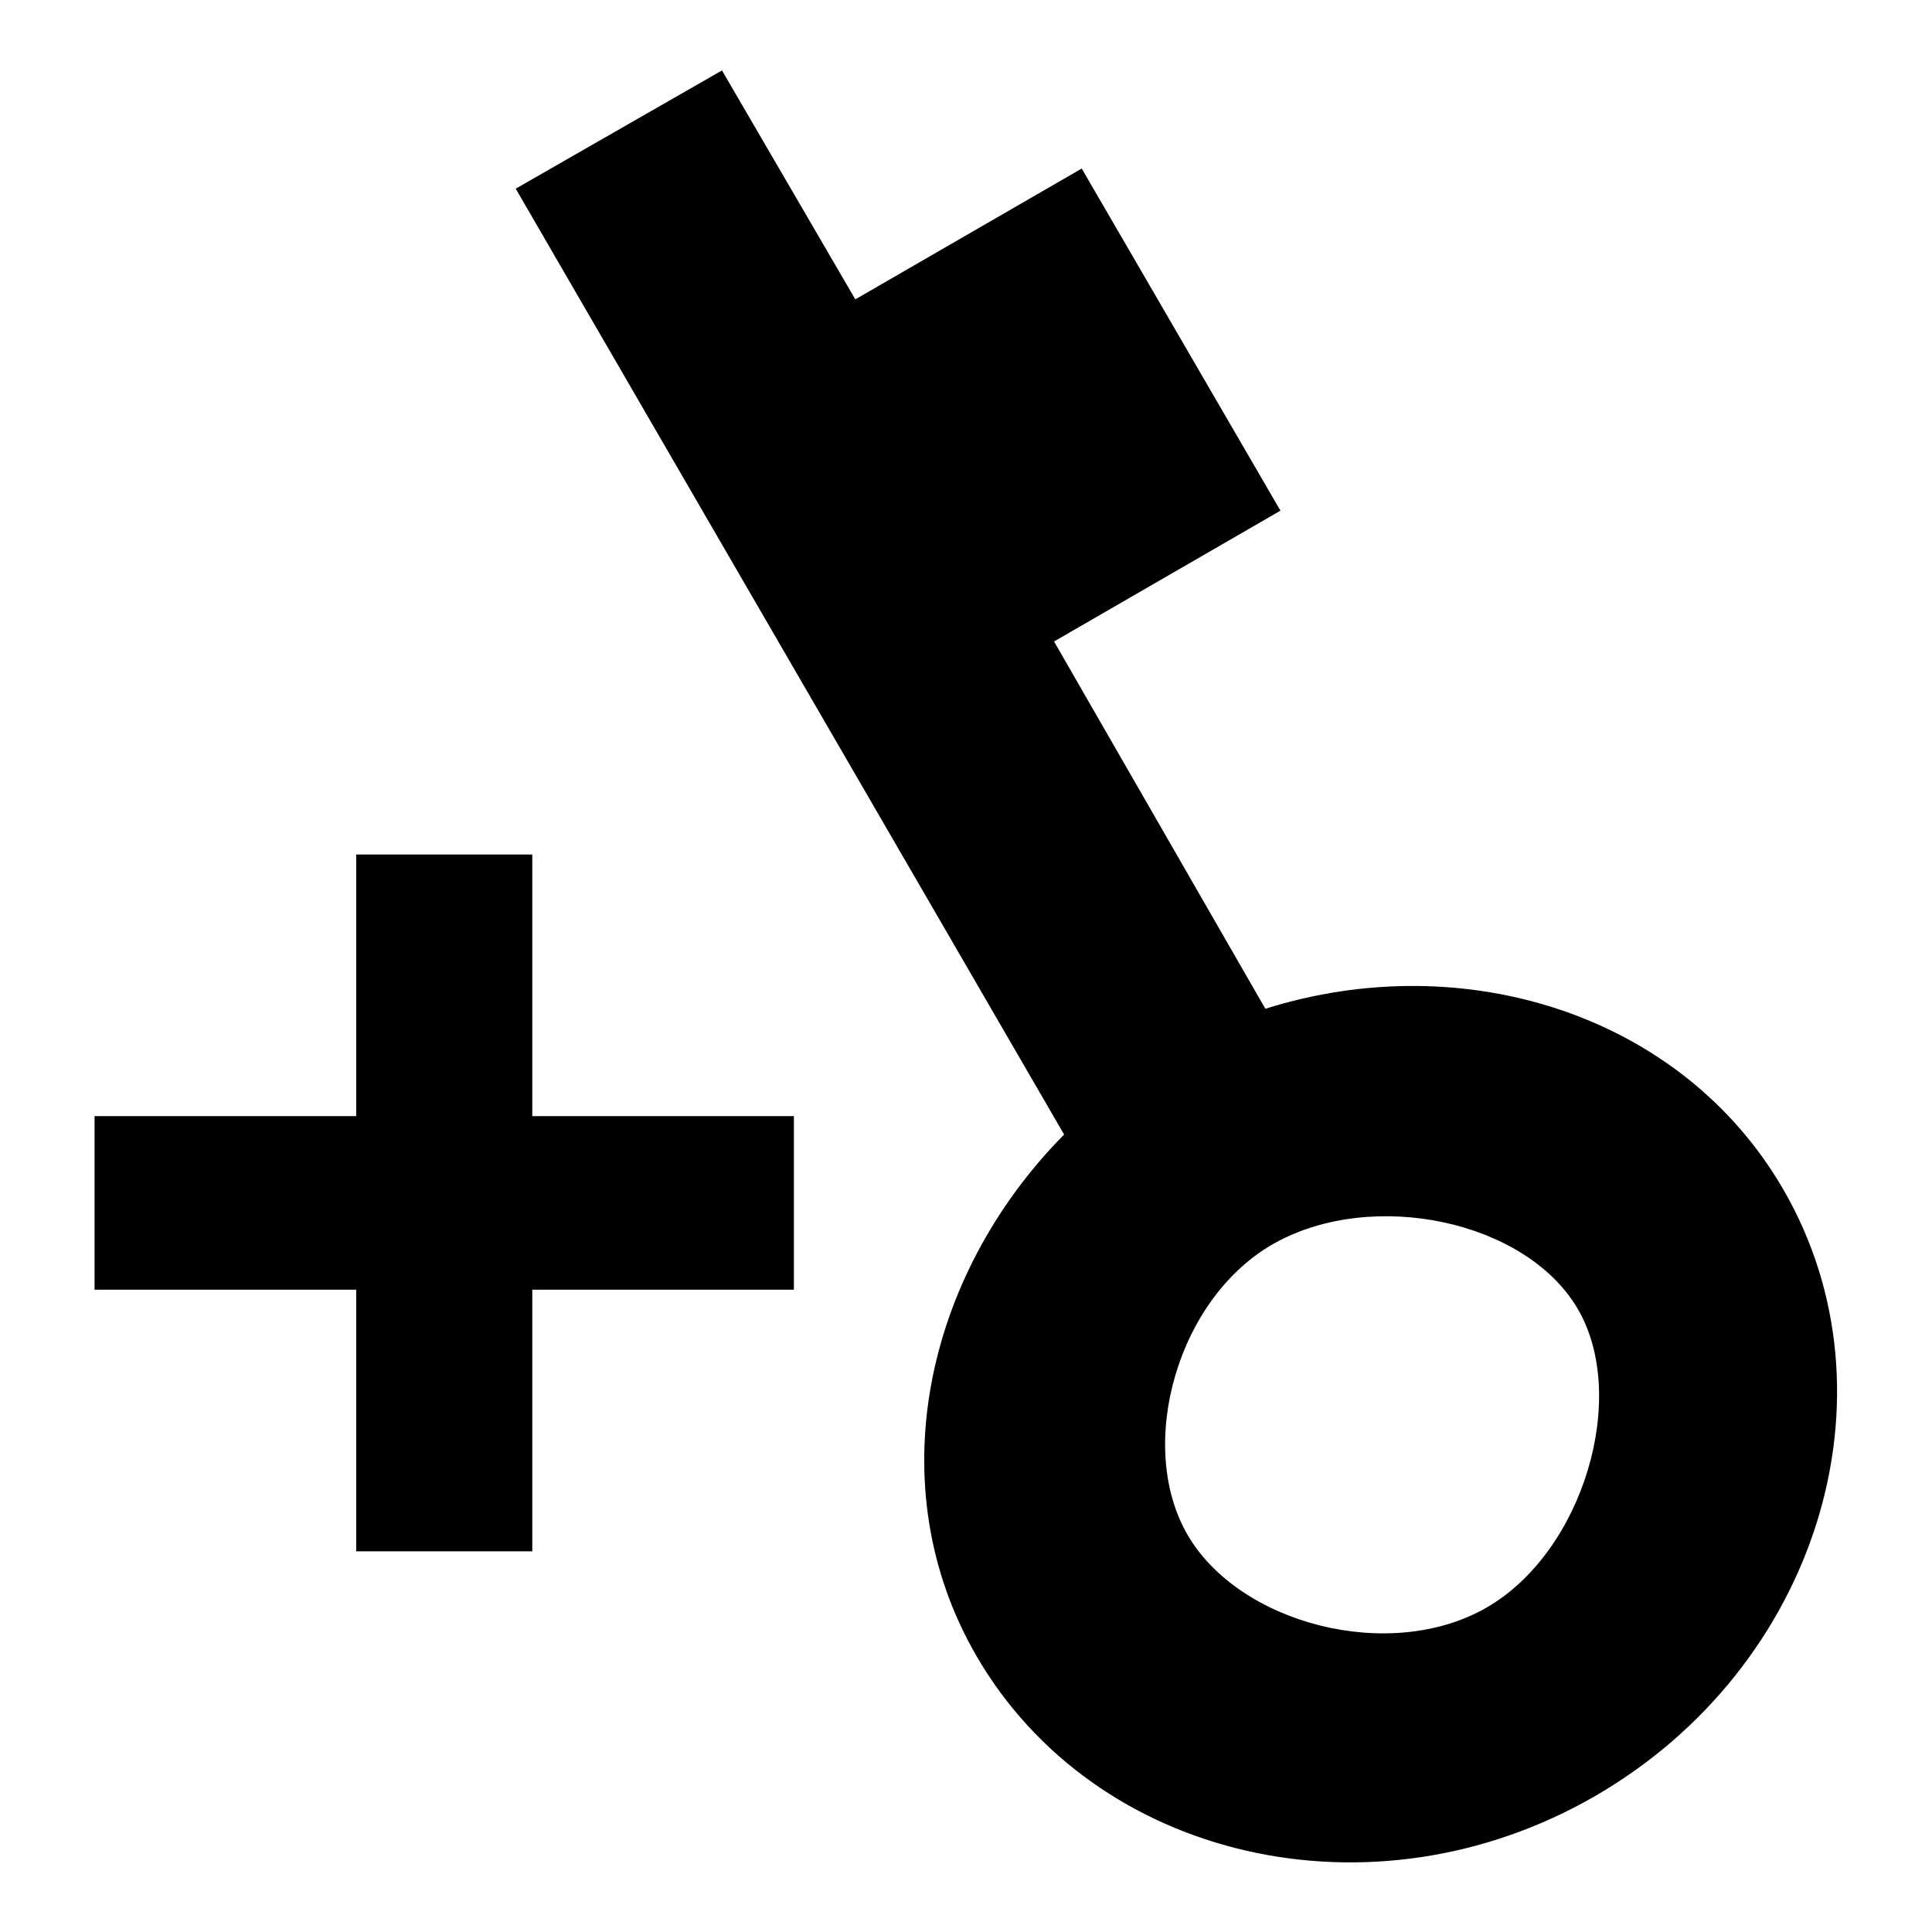
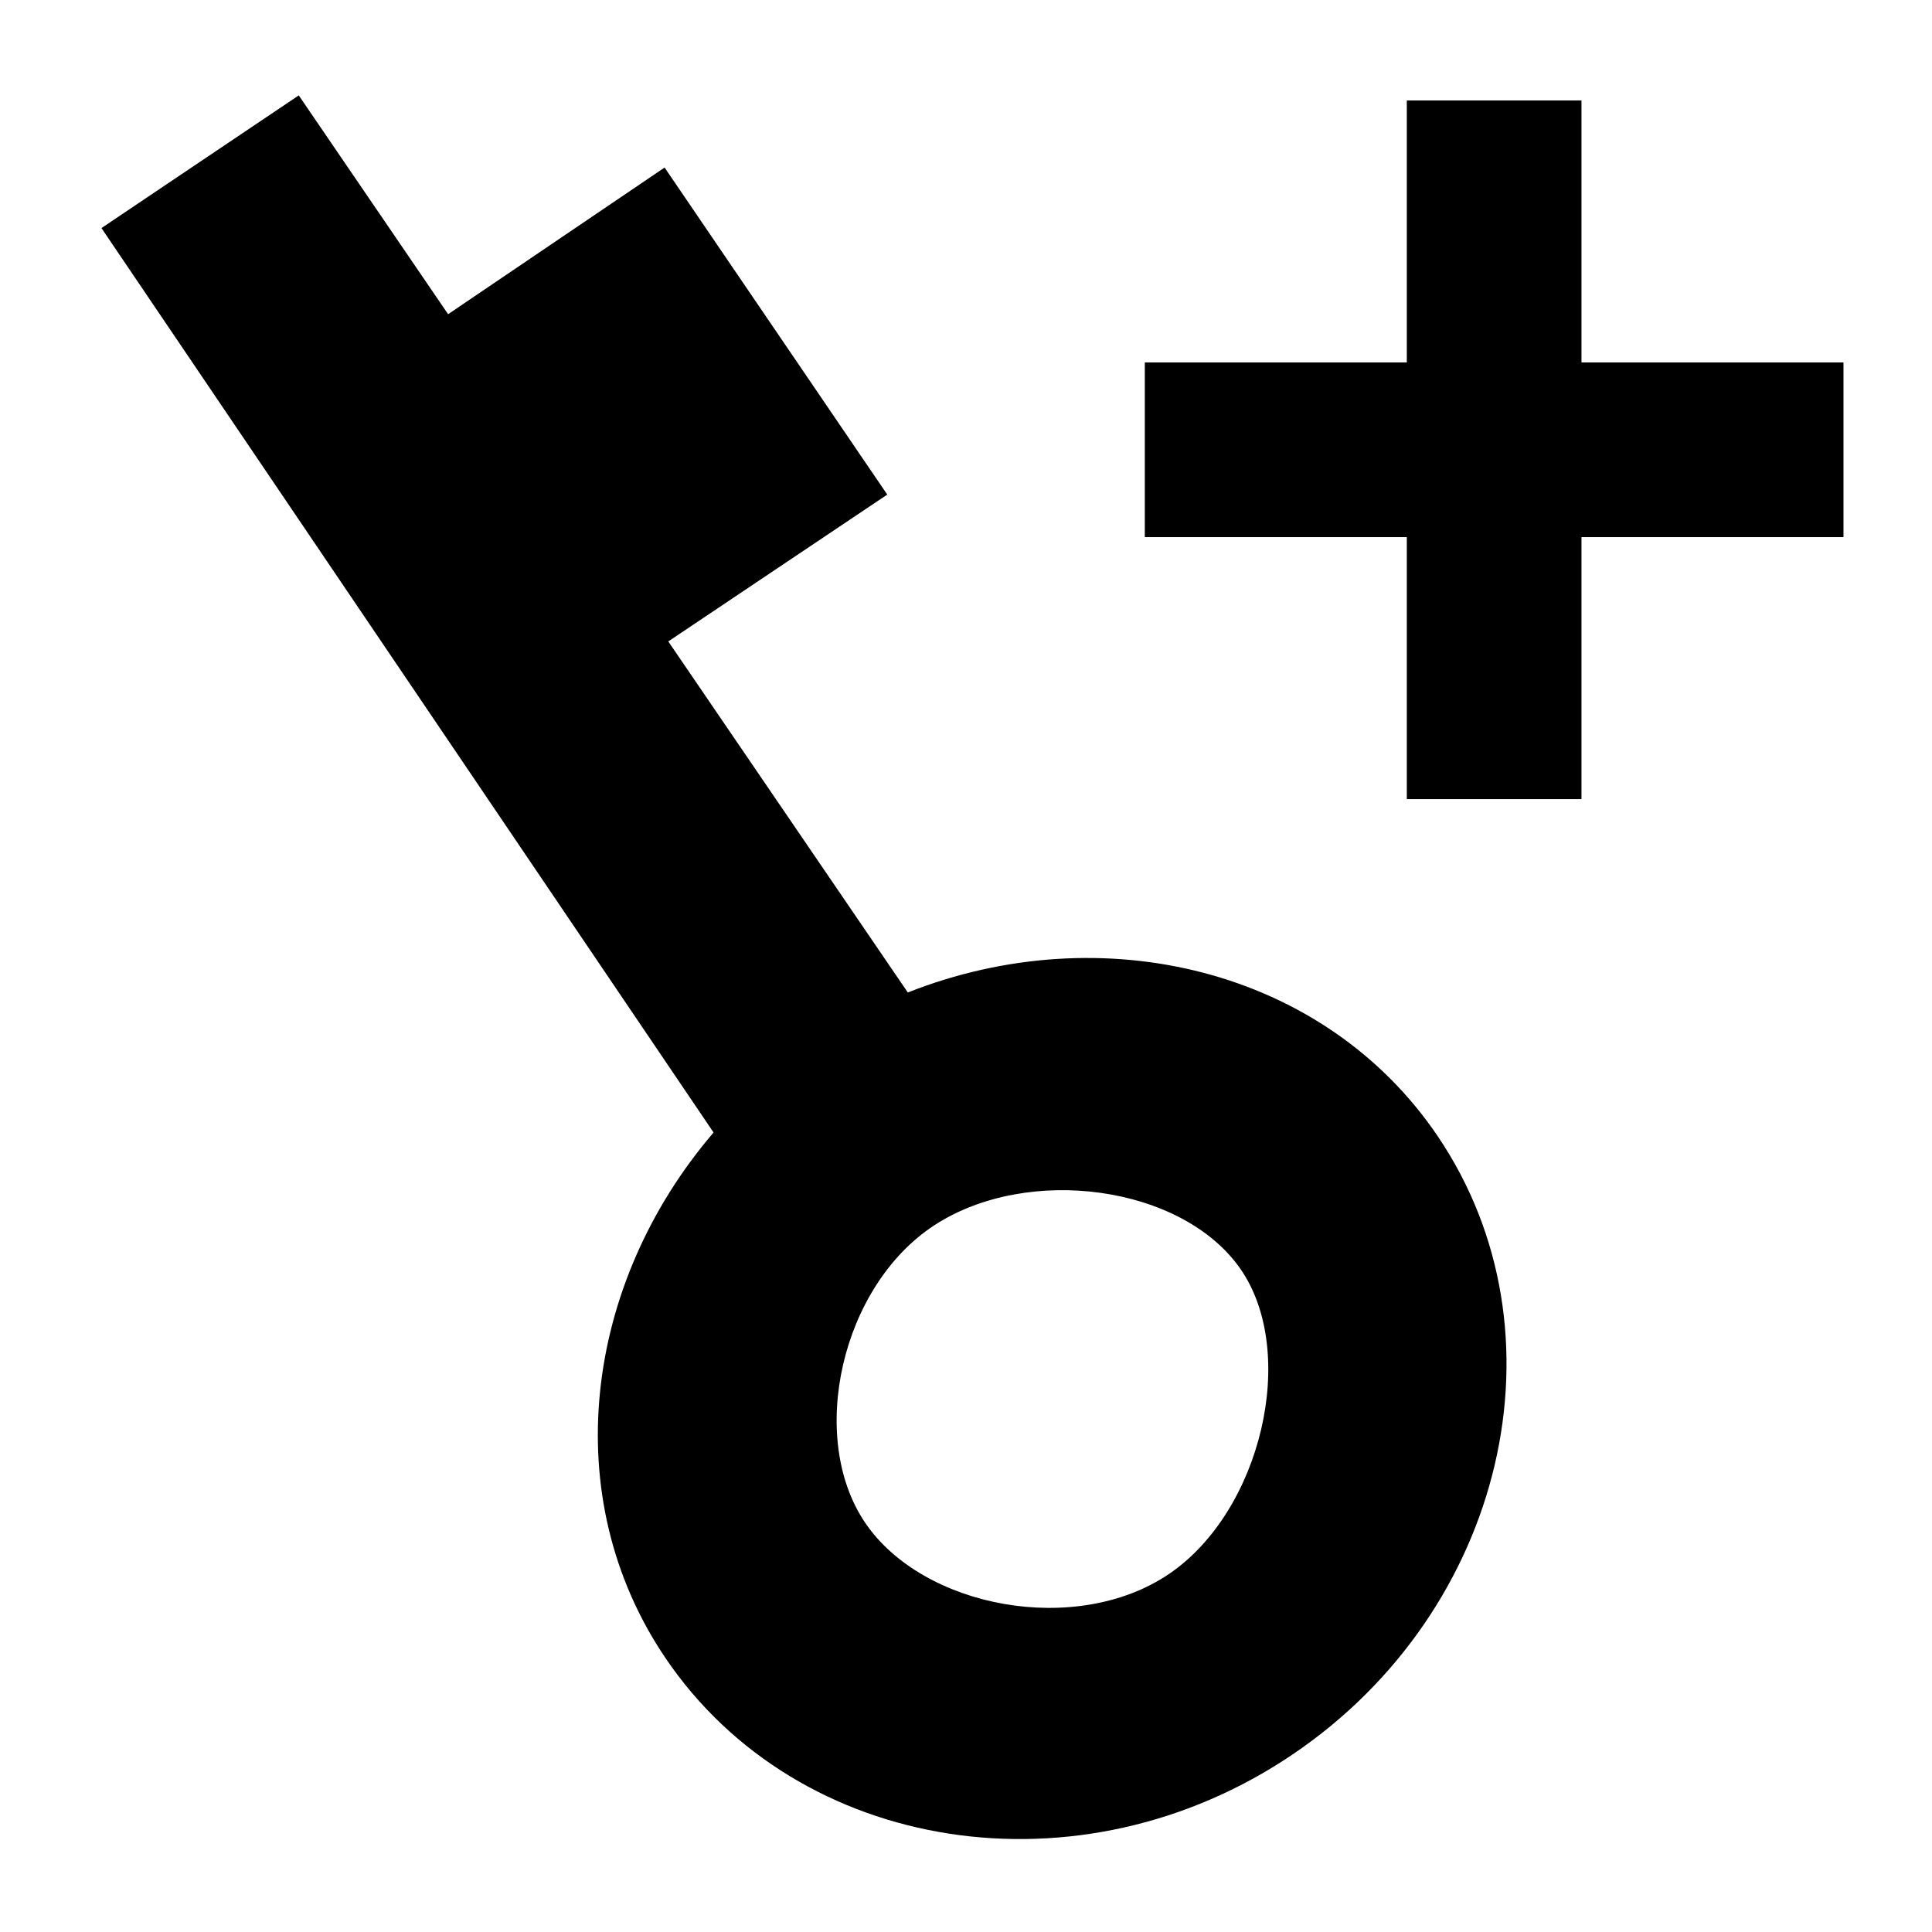
<svg xmlns="http://www.w3.org/2000/svg" width="1000" height="1000" id="svg2988" version="1.1">
  <defs id="defs2990" />
  <g id="layer1" transform="translate(0,-52.36218)" style="display:inline">
-     <g style="fill:#555753" id="g3662" transform="matrix(-65.93516,0,0,65.93516,29025.743,-60231.92)" />
-     <path id="path4987" style="display:inline;fill:#000000;fill-opacity:1;stroke:none" d="M 373.698,88.821 266.927,150.019 550.781,639.602 c -72.487,73.307 -95.883,182.391 -45.573,269.531 61.304,106.181 205.286,139.327 320.312,72.917 C 940.547,915.64 984.48,774.429 923.177,668.248 870.851,577.617 758.106,542.015 654.948,574.498 L 545.573,384.394 662.76,316.686 559.896,139.603 442.708,207.311 Z M 816.406,729.446 c 26.987,45.393 3.264,126 -46.875,154.948 -50.138,28.948 -128.224,8.527 -154.948,-37.76 -26.719,-46.279 -5.102,-123.152 45.573,-151.042 50.675,-27.889 129.263,-11.539 156.25,33.854 z M 184.361,494.645 l 0,135.417 -135.417,0 0,89.846 135.417,0 0,135.417 91.146,0 0,-135.417 135.417,0 0,-89.846 -135.417,0 0,-135.417 z" />
+     <g style="fill:#555753" transform="matrix(-65.93516,0,0,65.93516,29017.268,-60231.92)" id="g10712" />
+     <path id="path4146" style="display:inline;fill:#000000;fill-opacity:1;stroke:none" d="m 642.005,709.082 c 30.118,43.233 10.963,125.538 -36.978,157.995 -47.941,32.457 -127.286,17.671 -157.251,-26.588 -29.959,-44.251 -12.38,-122.568 35.959,-154.006 48.339,-31.438 128.152,-20.634 158.27,22.599 z M 154.638,101.74 52.514,170.414 369.339,638.548 c -67.062,78.301 -81.302,188.685 -24.892,272.006 68.737,101.528 214.72,124.297 324.705,49.834 C 779.138,885.926 812.865,741.937 744.128,640.409 685.459,553.75 570.456,526.298 469.884,566.072 L 345.902,384.365 459.248,308.36 343.989,139.083 231.941,214.994 Z" />
+     <path style="display:inline;fill:#000000;fill-opacity:1;stroke:none" d="M 728.166 51.99 L 728.166 187.604 L 592.553 187.604 L 592.553 278.012 L 728.166 278.012 L 728.166 413.625 L 818.574 413.625 L 818.574 278.012 L 954.188 278.012 L 954.188 187.604 L 818.574 187.604 L 818.574 51.99 L 728.166 51.99 z " transform="translate(0,52.36218)" id="path4985" />
  </g>
</svg>
